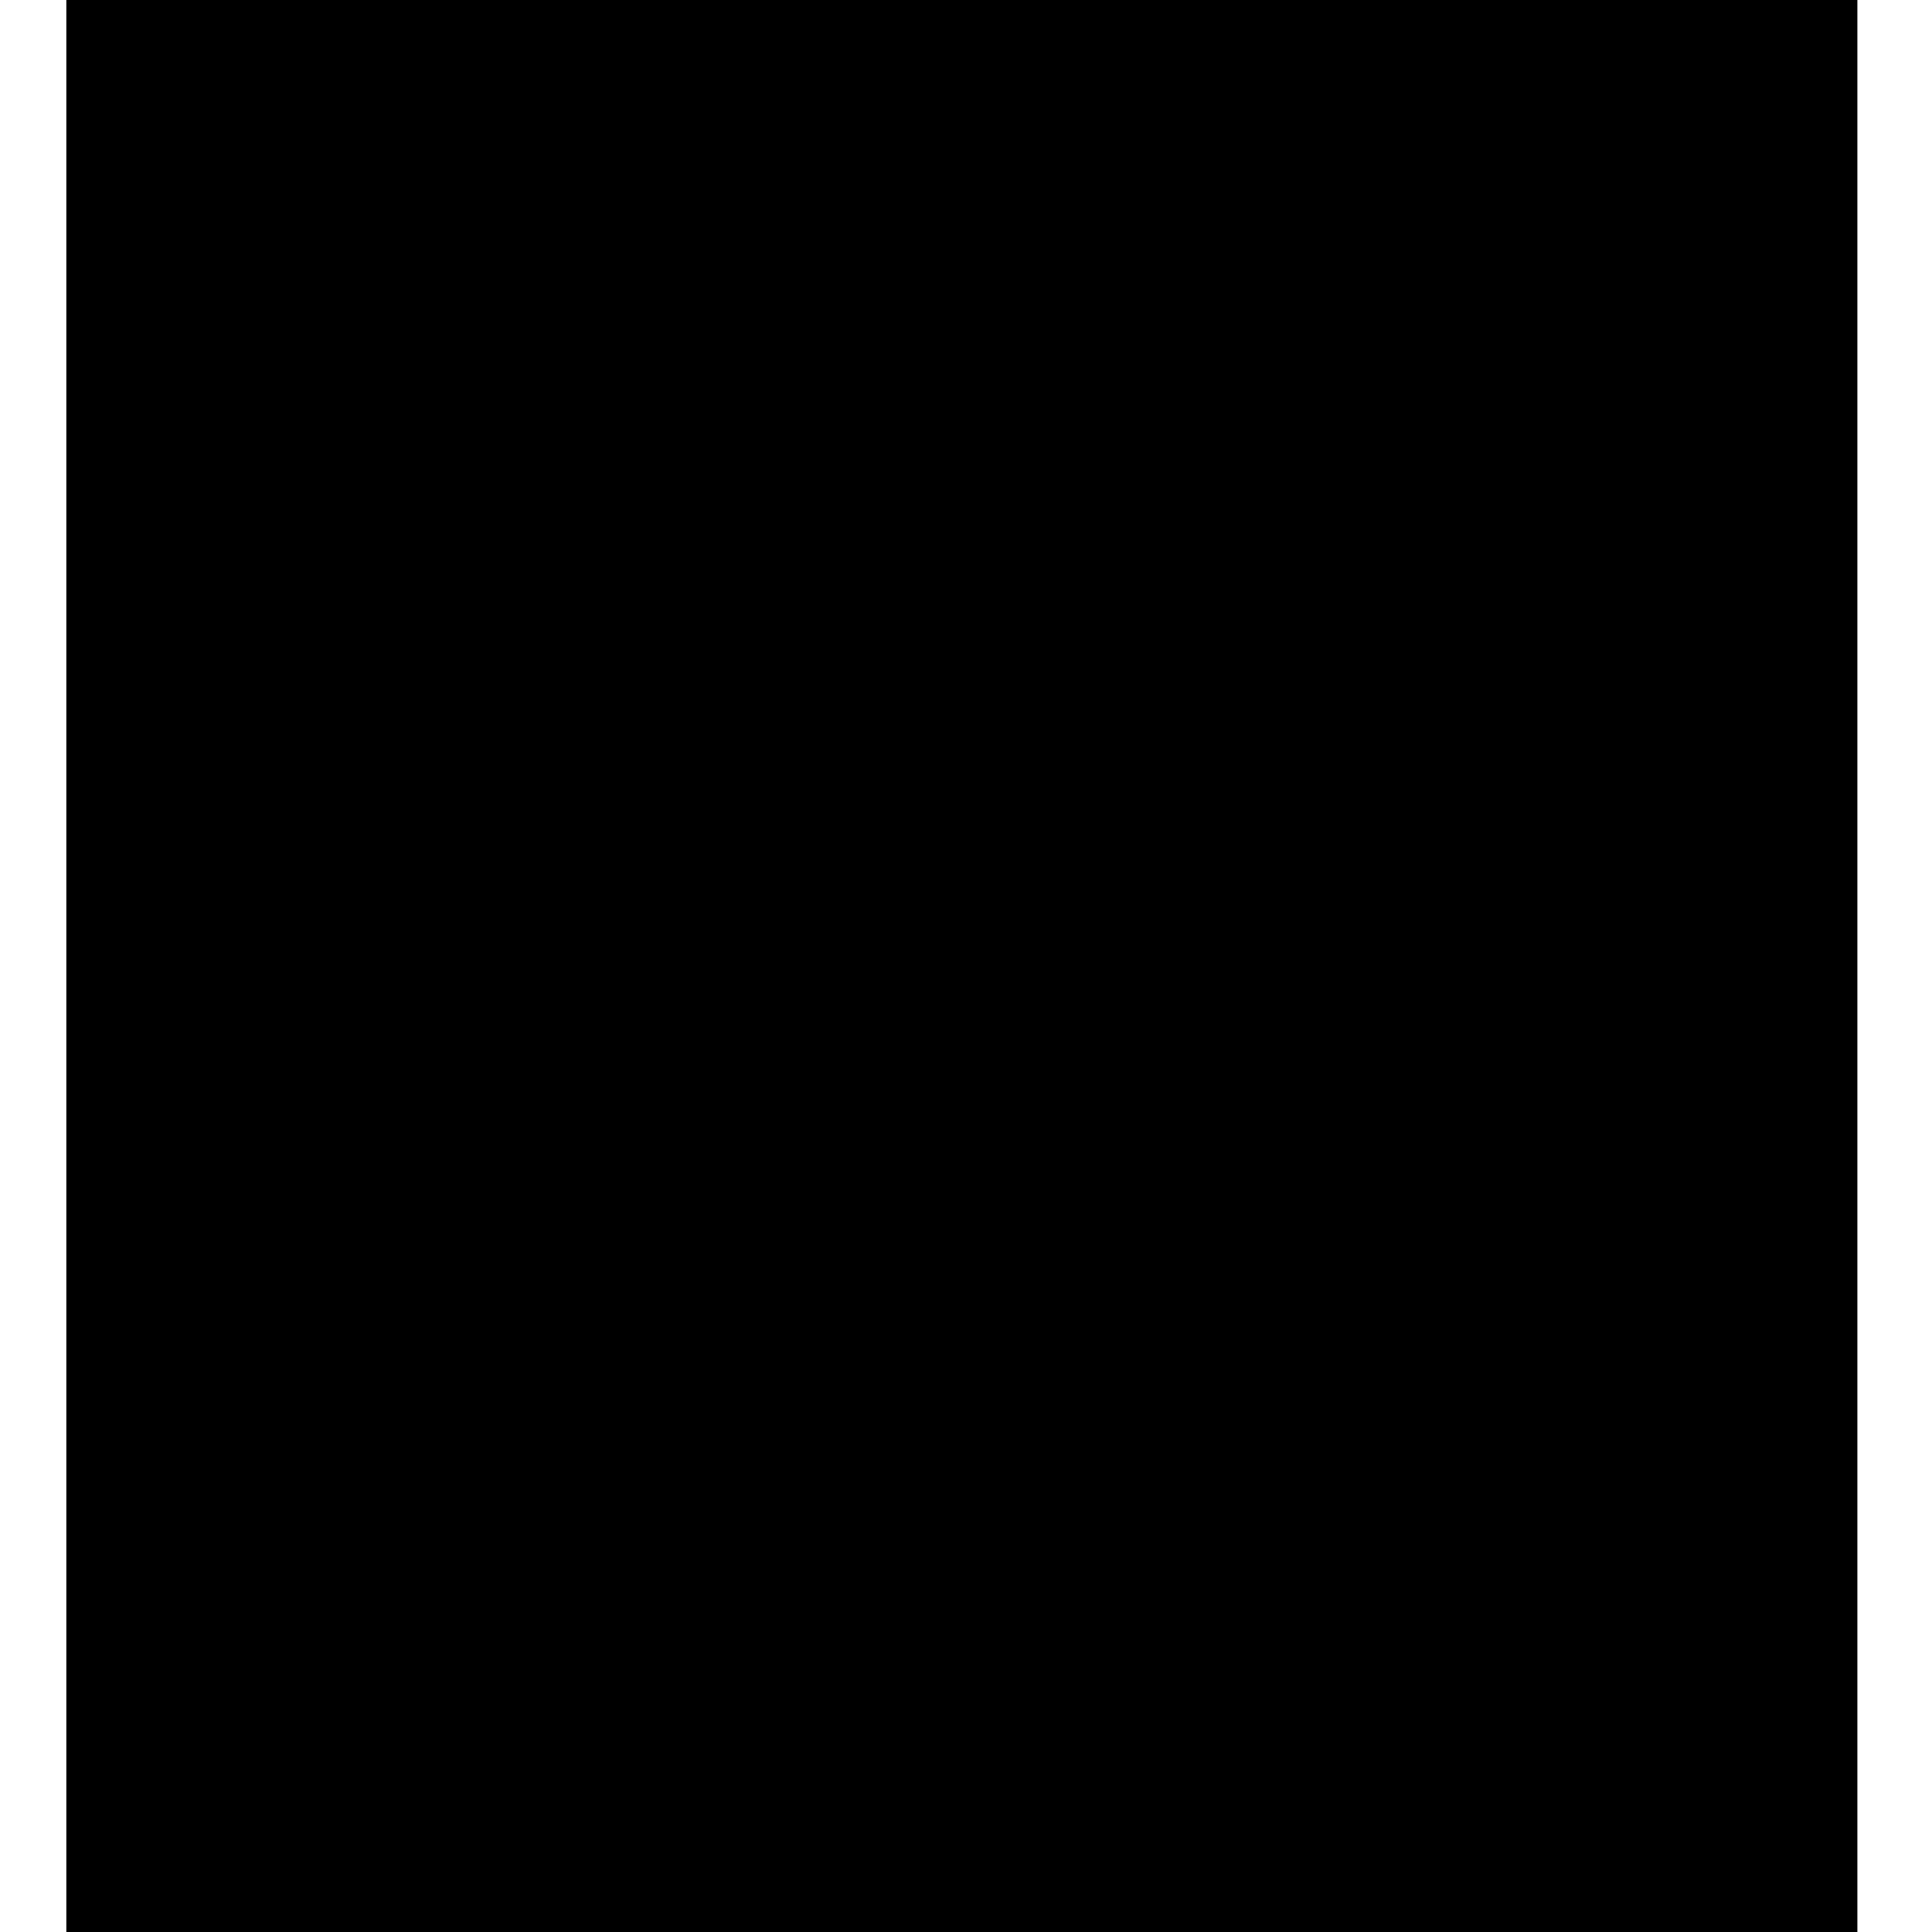
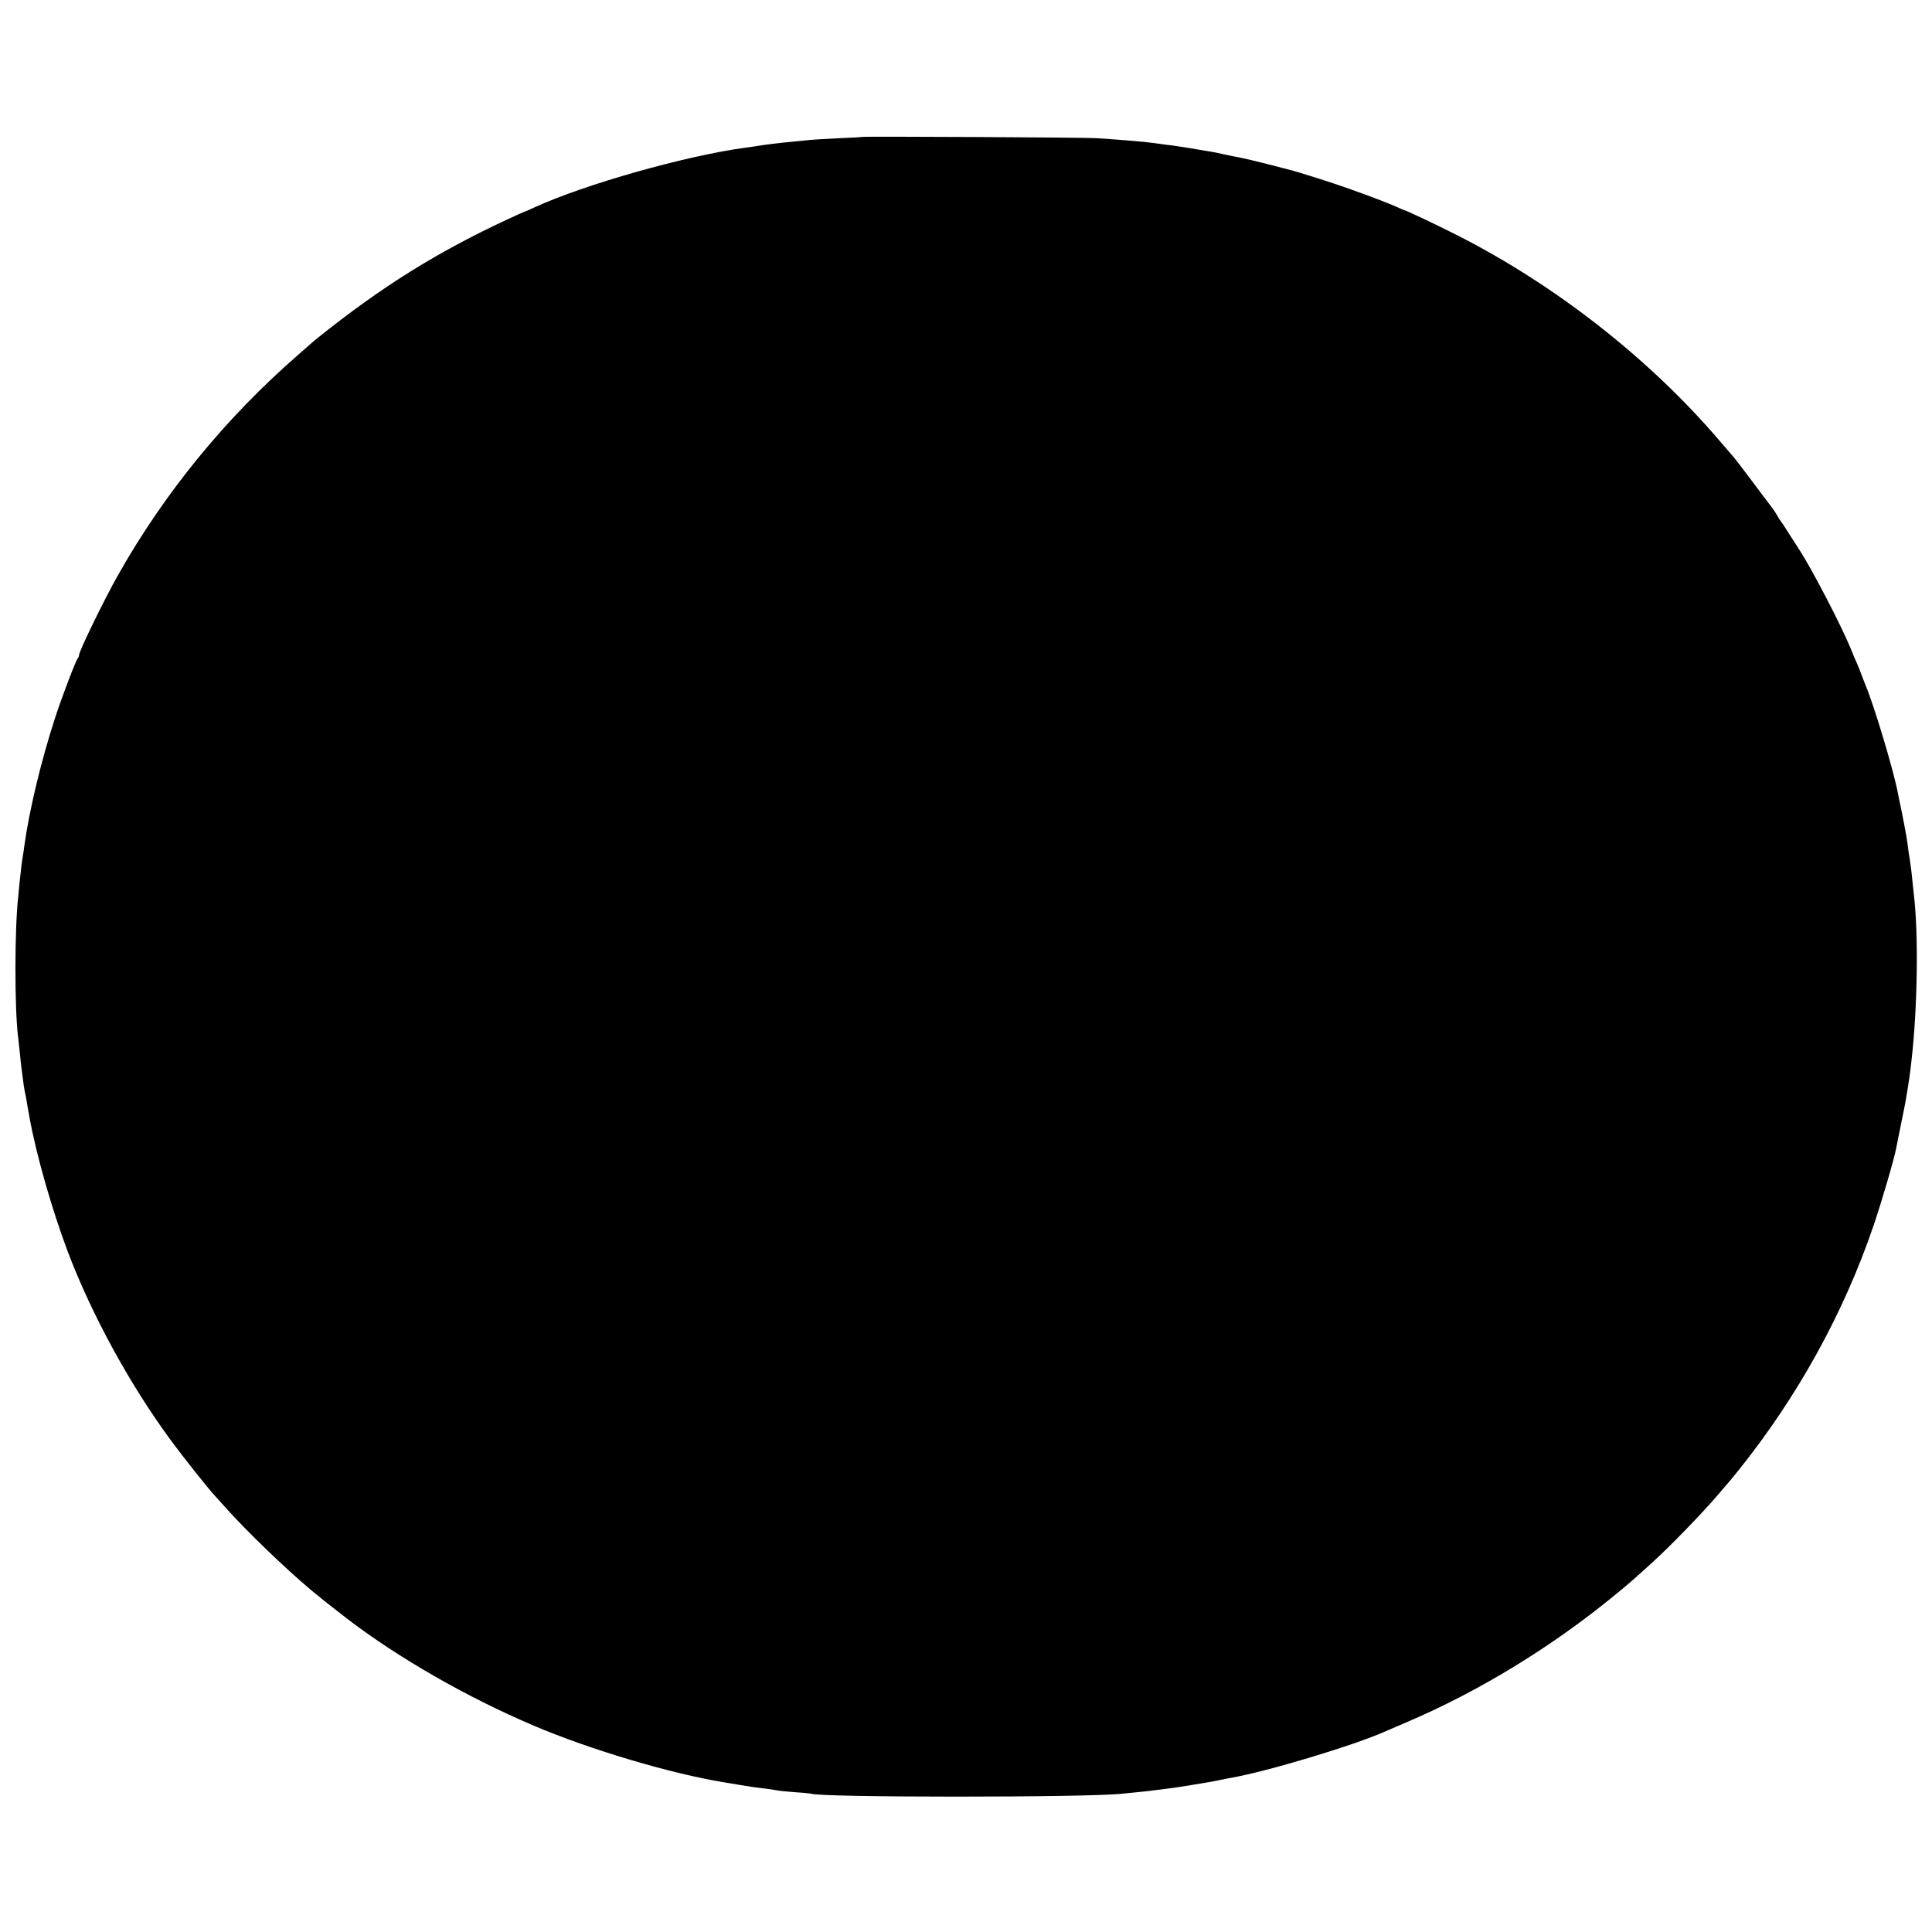
- <svg xmlns="http://www.w3.org/2000/svg" version="1.0" width="233pt" height="233pt" viewBox="0 0 233 233" preserveAspectRatio="xMidYMid meet">
-   <g transform="translate(0,233) scale(0.1,-0.1)" fill="#000000" stroke="none">
-     <path d="M80 1165 l0 -1165 1080 0 1080 0 0 1165 0 1165 -1080 0 -1080 0 0 -1165z" />
+ <svg xmlns="http://www.w3.org/2000/svg" version="1.0" width="1222pt" height="1222pt" viewBox="0 0 1222 1222" preserveAspectRatio="xMidYMid meet">
+   <g transform="translate(0,1222) scale(0.1,-0.1)" fill="#000000" stroke="none">
+     <path d="M5457 11354 c-1 -1 -67 -5 -147 -8 -80 -4 -163 -9 -185 -11 -22 -2 -67 -7 -100 -10 -71 -6 -212 -23 -240 -29 -11 -2 -42 -7 -70 -10 -376 -51 -1011 -230 -1333 -377 -34 -16 -64 -29 -67 -29 -2 0 -48 -21 -102 -46 -450 -209 -803 -430 -1207 -754 -21 -17 -15 -12 -121 -105 -459 -400 -843 -870 -1137 -1390 -86 -151 -248 -484 -248 -508 0 -7 -4 -17 -9 -22 -12 -14 -103 -252 -144 -380 -88 -271 -162 -581 -193 -804 -2 -19 -6 -47 -9 -62 -6 -31 -11 -76 -21 -169 -3 -36 -8 -78 -9 -95 -23 -202 -23 -703 -1 -880 2 -16 7 -61 11 -100 4 -38 8 -81 10 -95 2 -14 6 -47 10 -75 3 -27 8 -61 11 -75 3 -14 8 -36 10 -50 5 -32 15 -88 21 -120 43 -236 141 -579 241 -845 153 -404 397 -850 660 -1205 72 -98 233 -300 267 -336 5 -6 38 -42 72 -80 133 -149 379 -386 538 -519 71 -59 120 -98 230 -183 324 -248 758 -497 1179 -676 361 -154 874 -306 1216 -361 19 -3 60 -10 90 -15 64 -11 106 -17 175 -25 28 -4 57 -8 65 -10 8 -2 58 -7 110 -11 52 -3 97 -8 100 -9 43 -25 1762 -25 1971 0 19 2 63 6 99 10 36 3 76 8 90 10 14 2 50 6 80 10 30 3 96 13 145 21 50 8 104 17 120 20 17 2 50 9 75 14 25 5 56 12 70 14 230 39 790 208 985 296 11 5 70 30 130 56 461 196 928 482 1330 814 89 73 110 92 229 200 118 108 311 307 411 424 28 33 55 64 60 70 6 6 38 45 71 86 374 466 667 997 855 1550 52 154 130 419 143 490 3 14 16 79 29 145 14 66 27 134 30 150 22 130 28 172 37 255 39 335 45 811 15 1054 -2 16 -6 59 -10 95 -3 36 -10 91 -15 121 -5 30 -12 77 -15 105 -5 41 -33 188 -51 270 -2 11 -6 31 -9 45 -25 137 -151 558 -205 685 -4 11 -16 40 -25 65 -9 25 -23 59 -30 75 -8 17 -26 59 -40 95 -62 149 -236 484 -319 615 -18 28 -51 79 -74 115 -22 36 -45 70 -50 76 -5 5 -15 21 -22 35 -7 13 -25 40 -40 59 -15 19 -68 90 -119 158 -50 67 -102 135 -115 150 -13 15 -54 63 -92 107 -443 518 -1039 984 -1659 1298 -122 62 -322 157 -331 157 -2 0 -27 11 -56 24 -29 13 -120 49 -203 79 -137 50 -222 79 -405 135 -64 20 -331 87 -380 96 -14 2 -56 11 -95 19 -38 9 -83 18 -100 20 -16 3 -73 12 -125 21 -52 8 -115 18 -140 20 -25 3 -61 8 -80 11 -64 9 -199 20 -365 31 -73 5 -1473 12 -1478 8z" />
  </g>
</svg>
